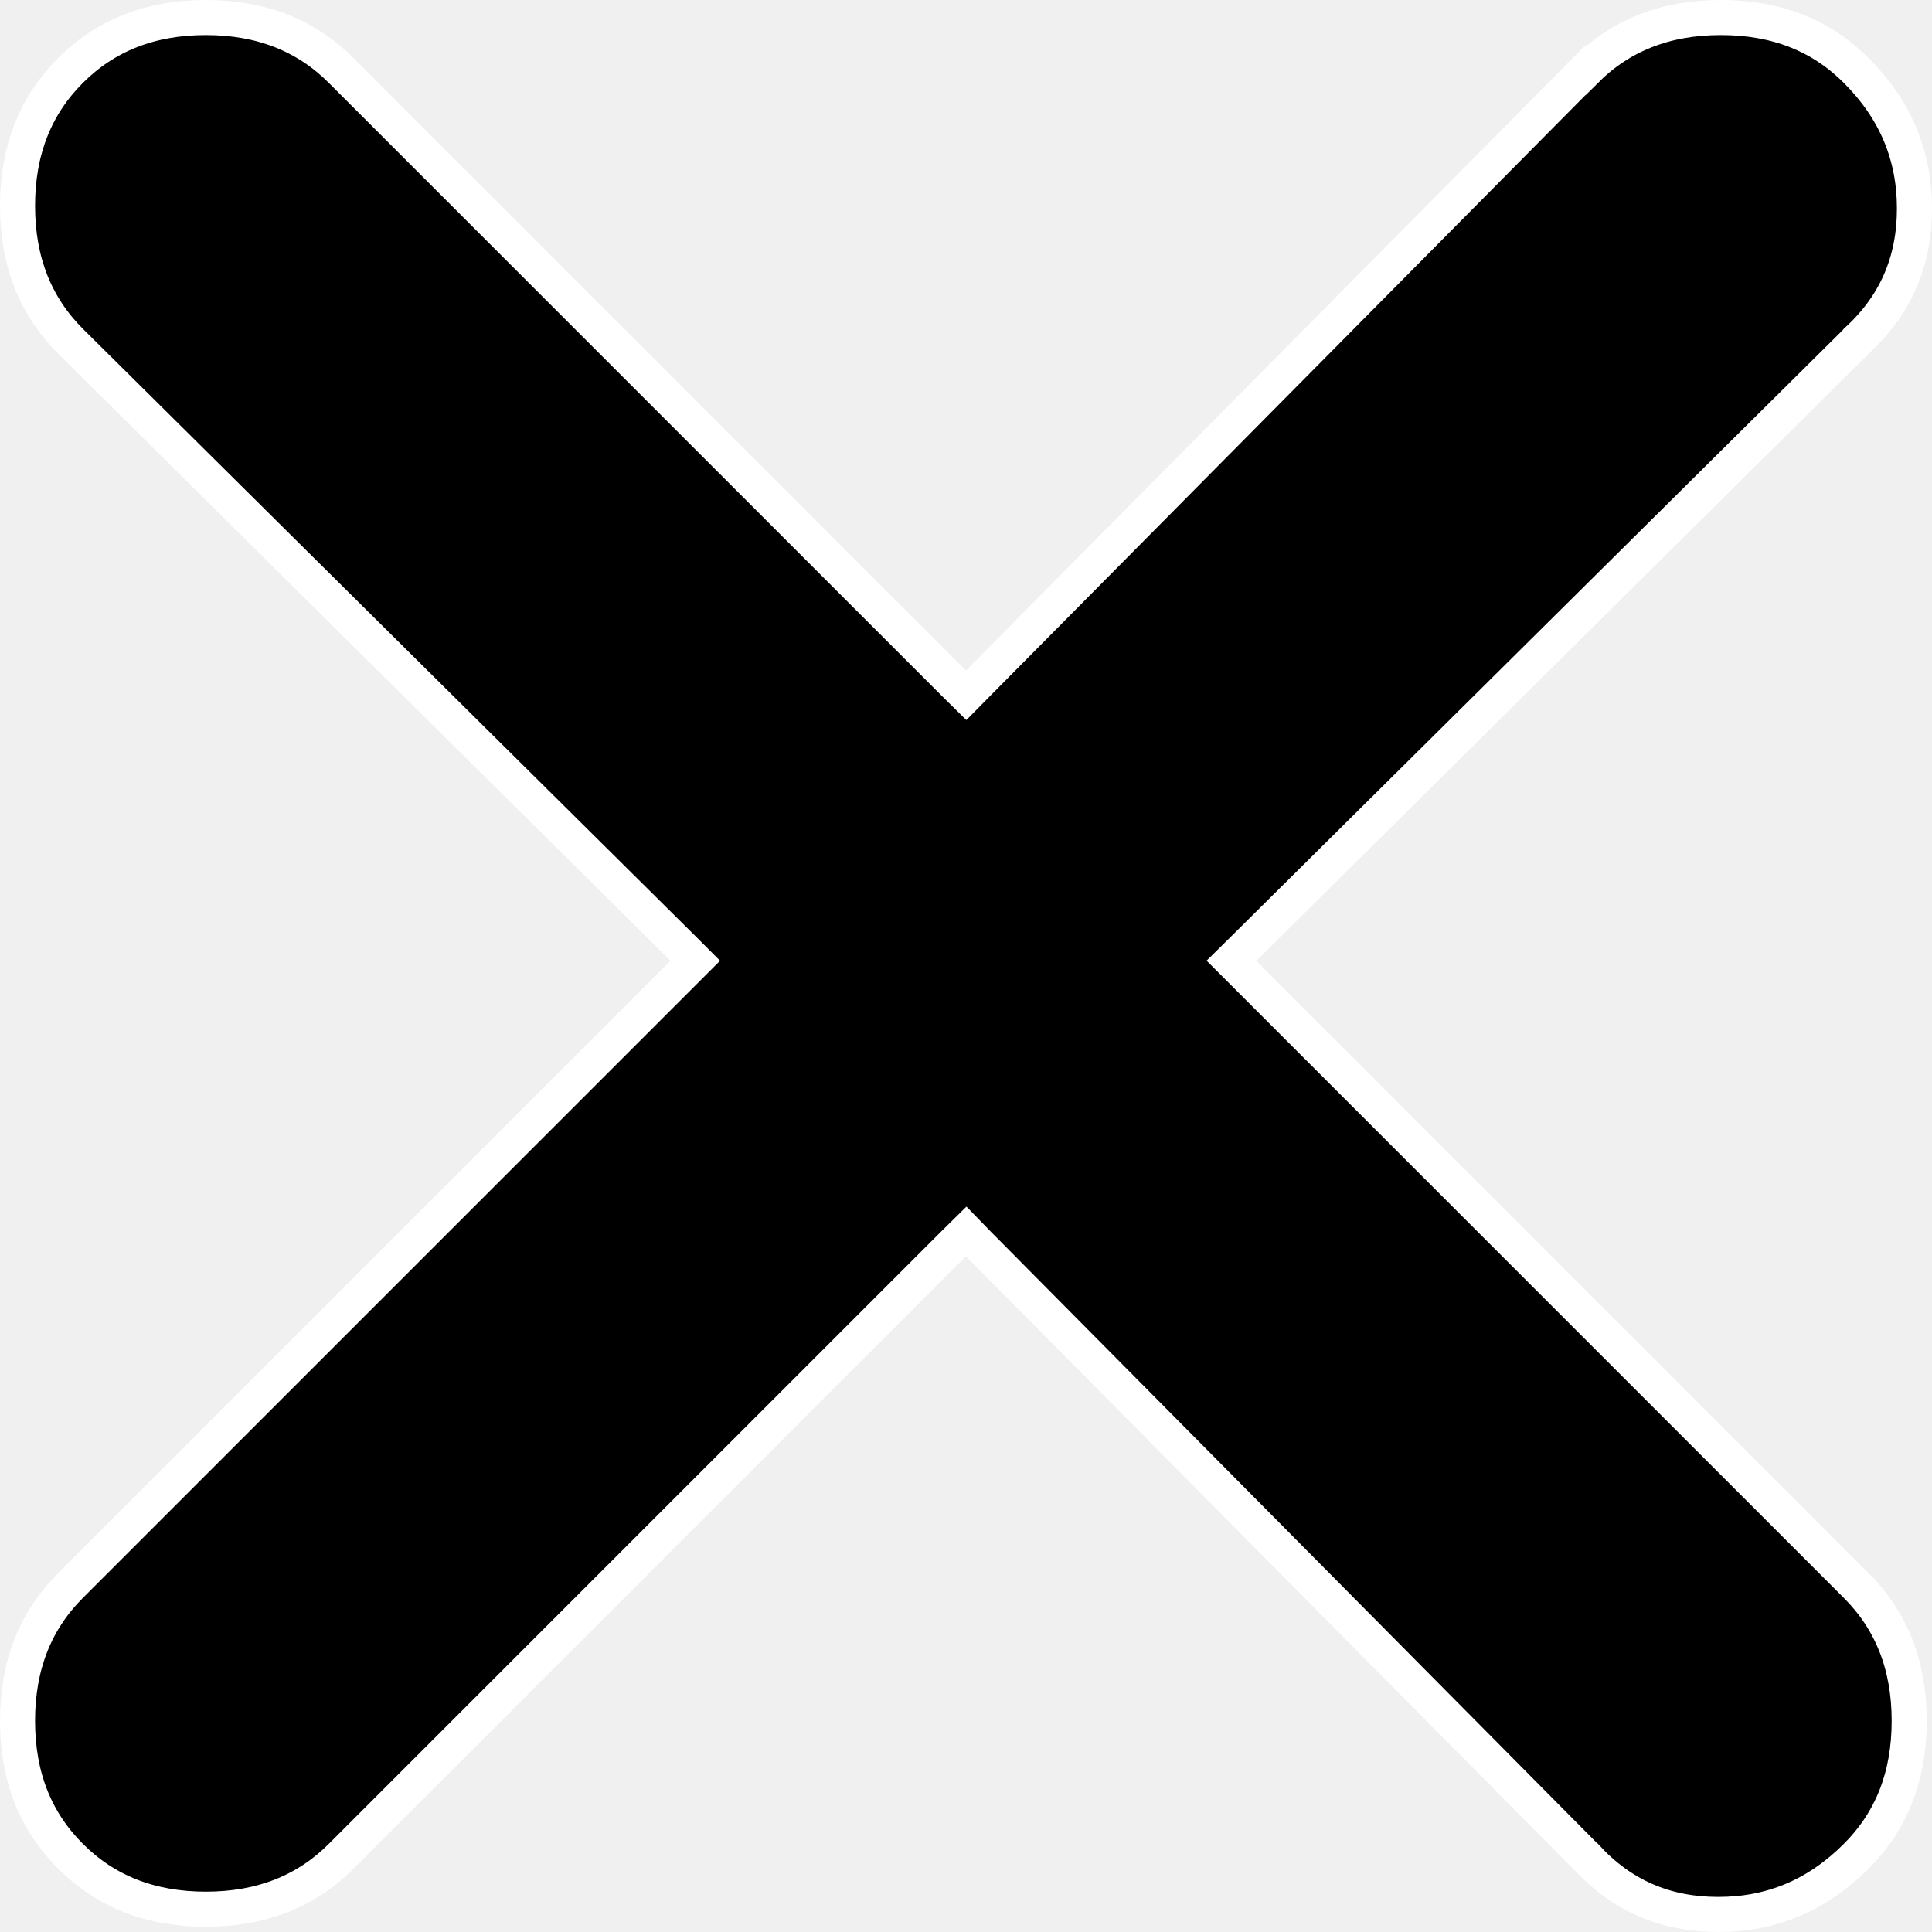
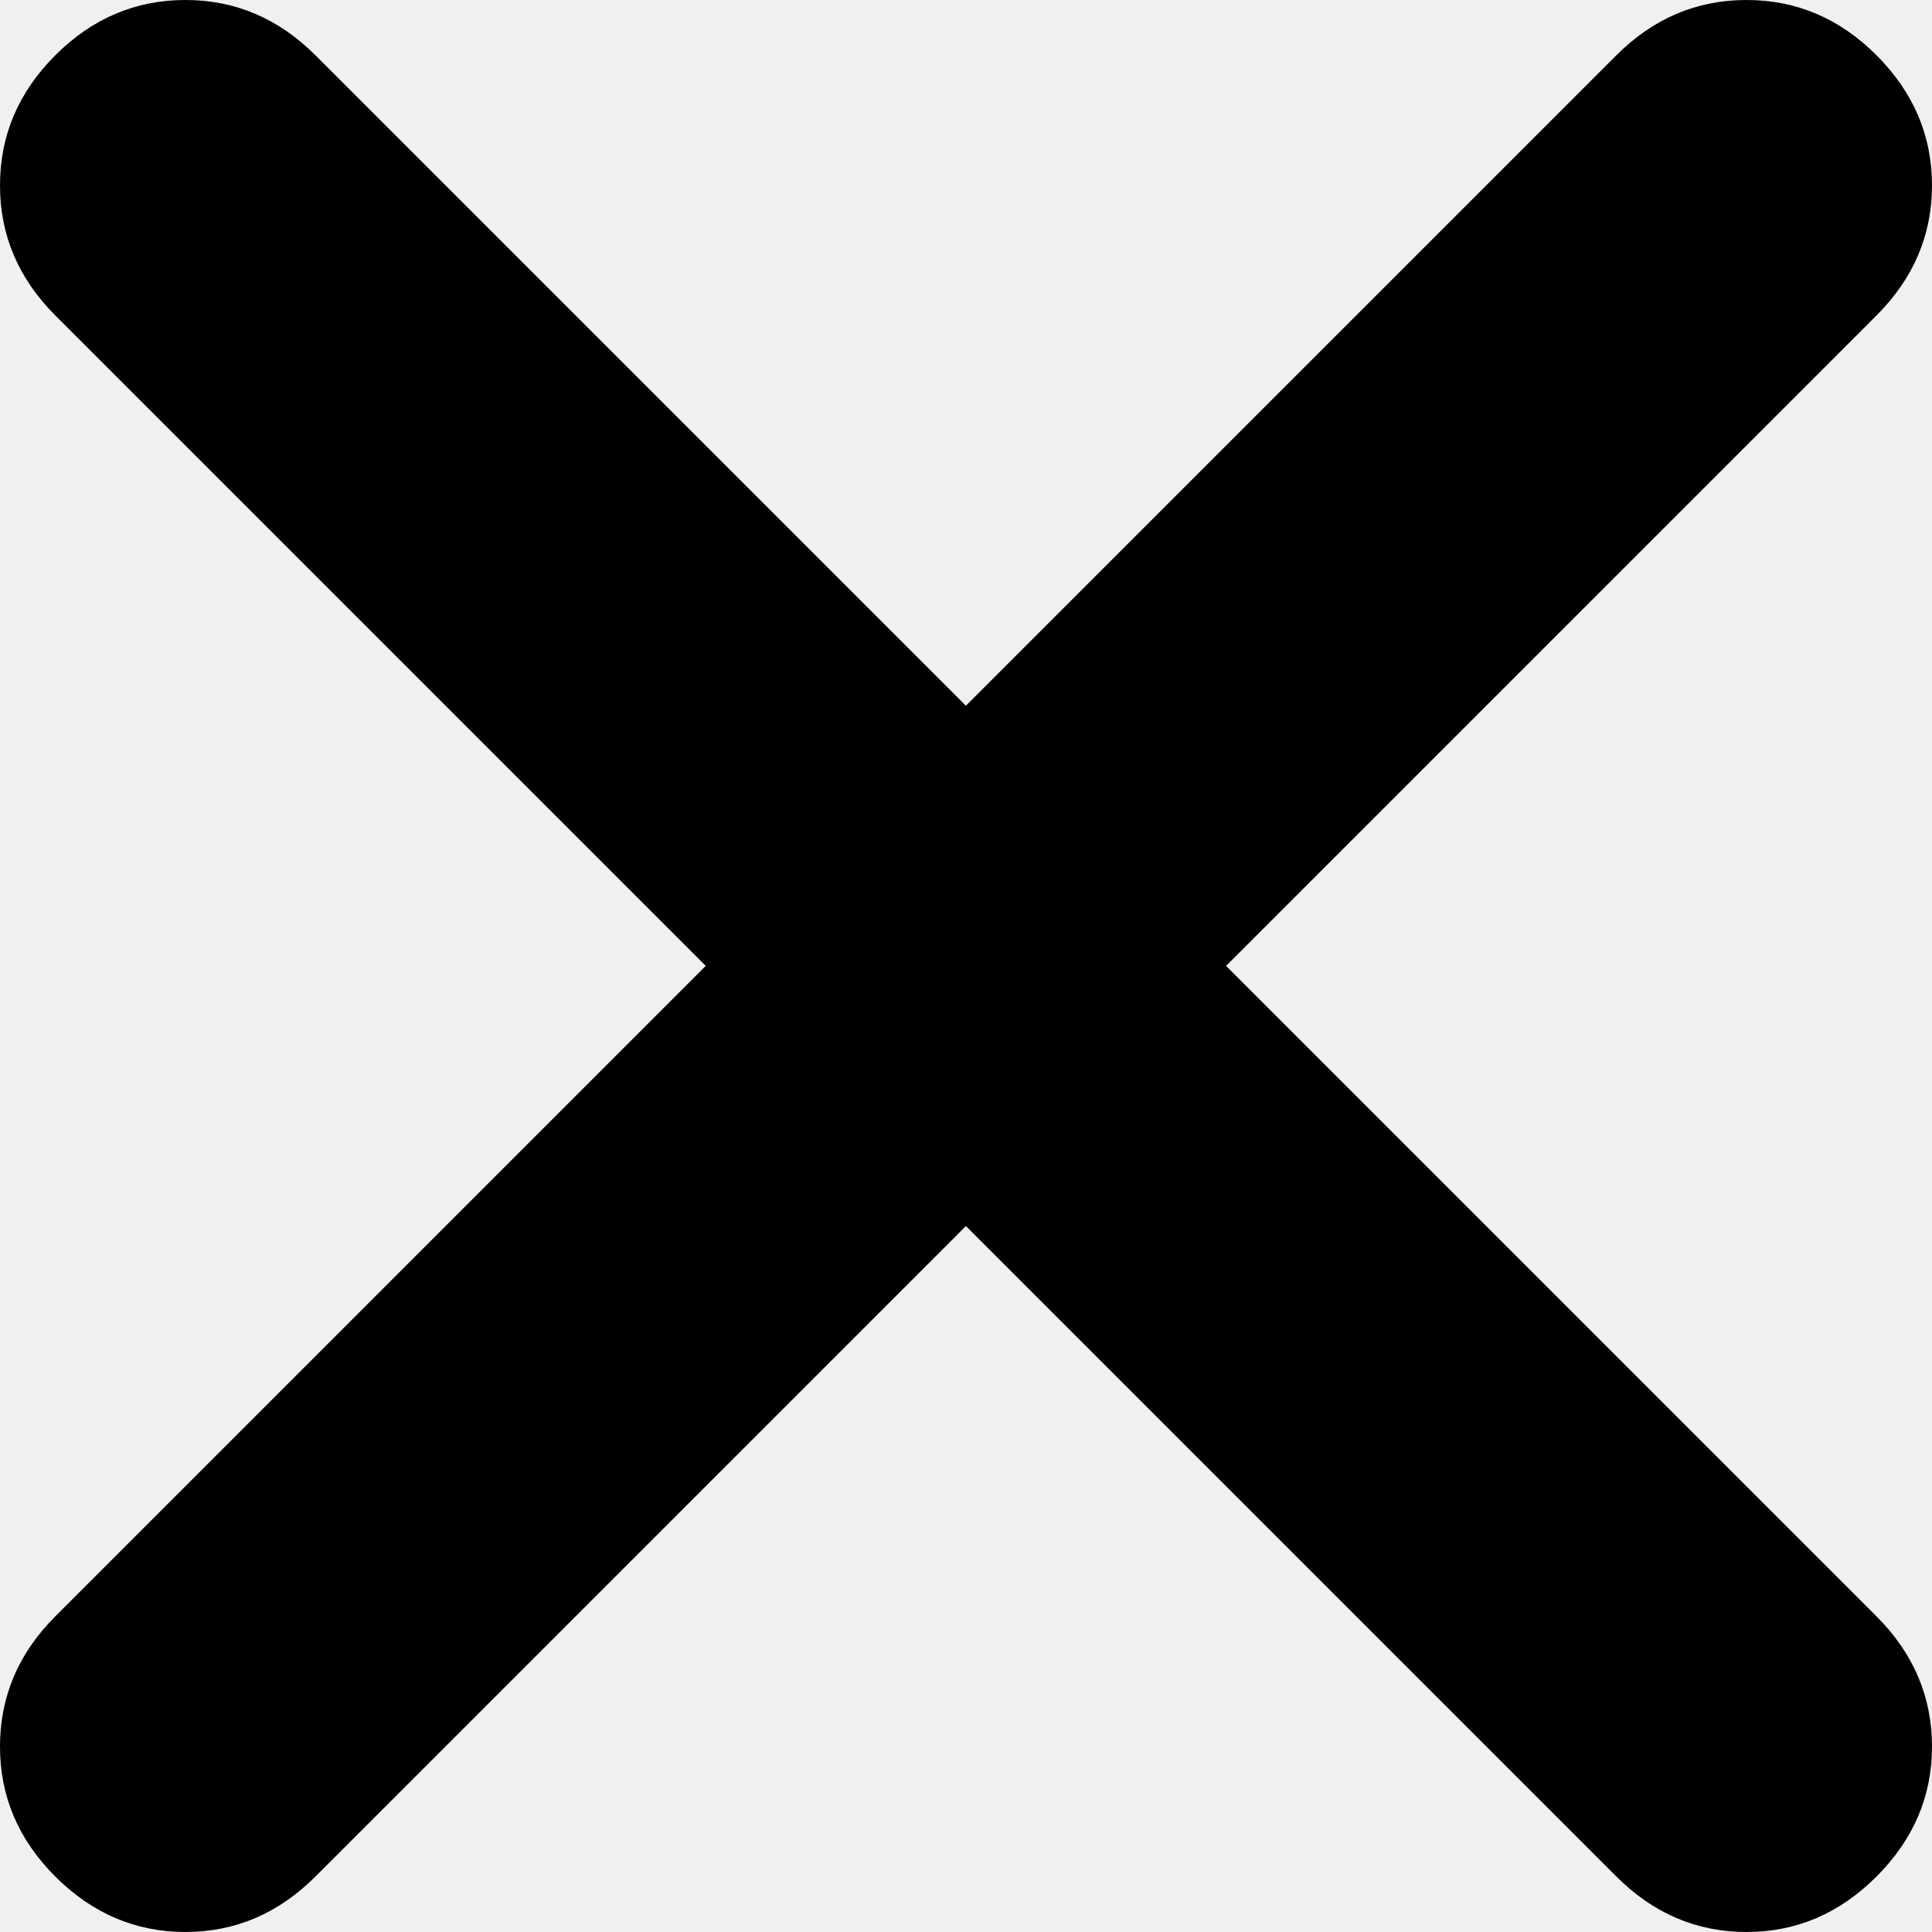
- <svg xmlns="http://www.w3.org/2000/svg" preserveAspectRatio="none" width="100%" height="100%" overflow="visible" style="display: block;" viewBox="0 0 11.018 11.018" fill="none">
-   <path id="close_small" d="M9.814 0.1C10.132 0.1 10.386 0.202 10.586 0.402C10.809 0.625 10.918 0.886 10.918 1.189C10.918 1.493 10.809 1.742 10.589 1.943L10.587 1.946L7.095 5.408L7.023 5.479L7.094 5.55L10.586 9.042C10.786 9.242 10.888 9.497 10.888 9.814C10.888 10.132 10.786 10.386 10.586 10.586C10.363 10.809 10.103 10.918 9.799 10.918C9.495 10.918 9.246 10.809 9.045 10.589L9.042 10.587L5.58 7.095L5.51 7.023L5.438 7.094L1.946 10.586C1.746 10.786 1.491 10.888 1.174 10.888C0.857 10.888 0.602 10.786 0.402 10.586C0.202 10.386 0.1 10.132 0.1 9.814C0.1 9.497 0.202 9.242 0.402 9.042L3.894 5.55L3.965 5.479L3.894 5.408L0.402 1.946C0.202 1.746 0.1 1.491 0.1 1.174C0.1 0.857 0.202 0.602 0.402 0.402C0.602 0.202 0.857 0.1 1.174 0.1C1.491 0.1 1.746 0.202 1.946 0.402L5.438 3.894L5.51 3.965L5.58 3.894L9.041 0.401L9.042 0.402C9.242 0.202 9.497 0.1 9.814 0.1Z" fill="black" stroke="white" stroke-width="0.2" />
+ <svg xmlns="http://www.w3.org/2000/svg" width="9.75" height="9.75" viewBox="0 0 9.751 9.751" fill="none">
+   <path d="M4.875 6.188L1.592 9.471C1.406 9.657 1.187 9.751 0.936 9.751C0.684 9.751 0.465 9.657 0.279 9.471C0.093 9.285 0 9.067 0 8.815C0 8.563 0.093 8.344 0.279 8.158L3.562 4.875L0.279 1.592C0.093 1.406 0 1.187 0 0.936C0 0.684 0.093 0.465 0.279 0.279C0.465 0.093 0.684 0 0.936 0C1.187 0 1.406 0.093 1.592 0.279L4.875 3.562L8.158 0.279C8.344 0.093 8.563 0 8.815 0C9.067 0 9.285 0.093 9.471 0.279C9.657 0.465 9.751 0.684 9.751 0.936C9.751 1.187 9.657 1.406 9.471 1.592L6.188 4.875L9.471 8.158C9.657 8.344 9.751 8.563 9.751 8.815C9.751 9.067 9.657 9.285 9.471 9.471C9.285 9.657 9.067 9.751 8.815 9.751C8.563 9.751 8.344 9.657 8.158 9.471L4.875 6.188Z" fill="black" />
</svg>
